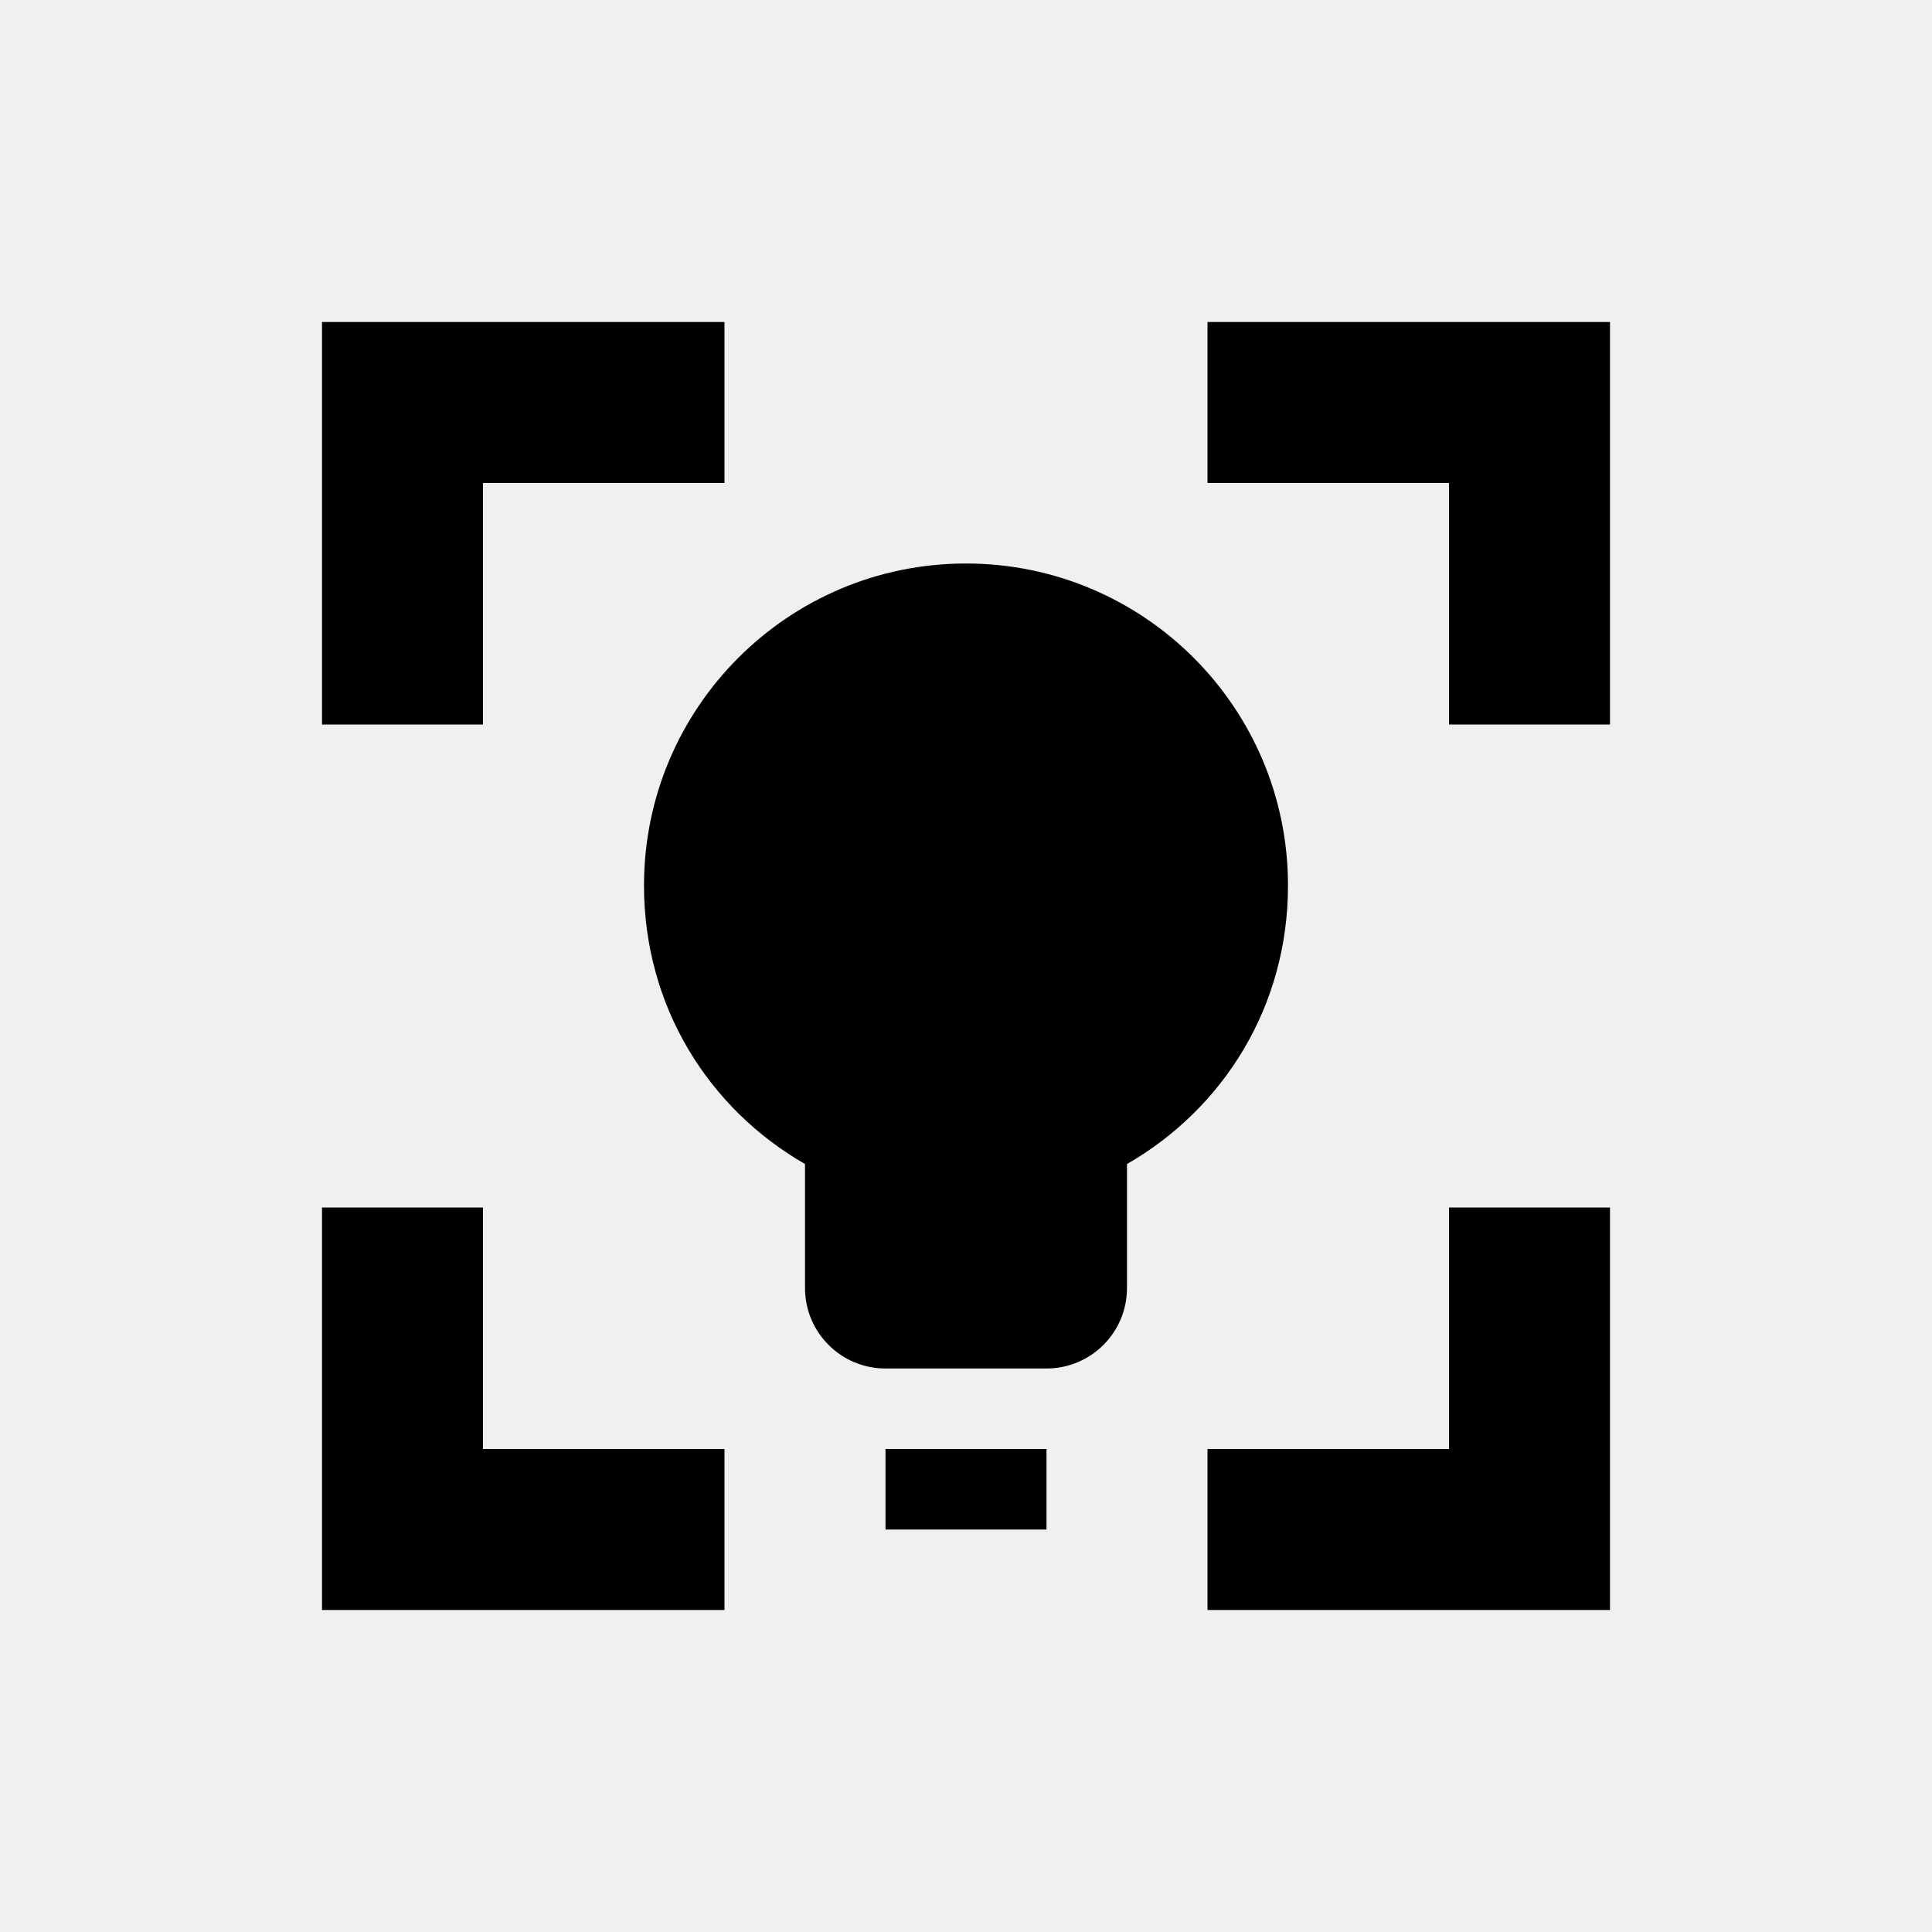
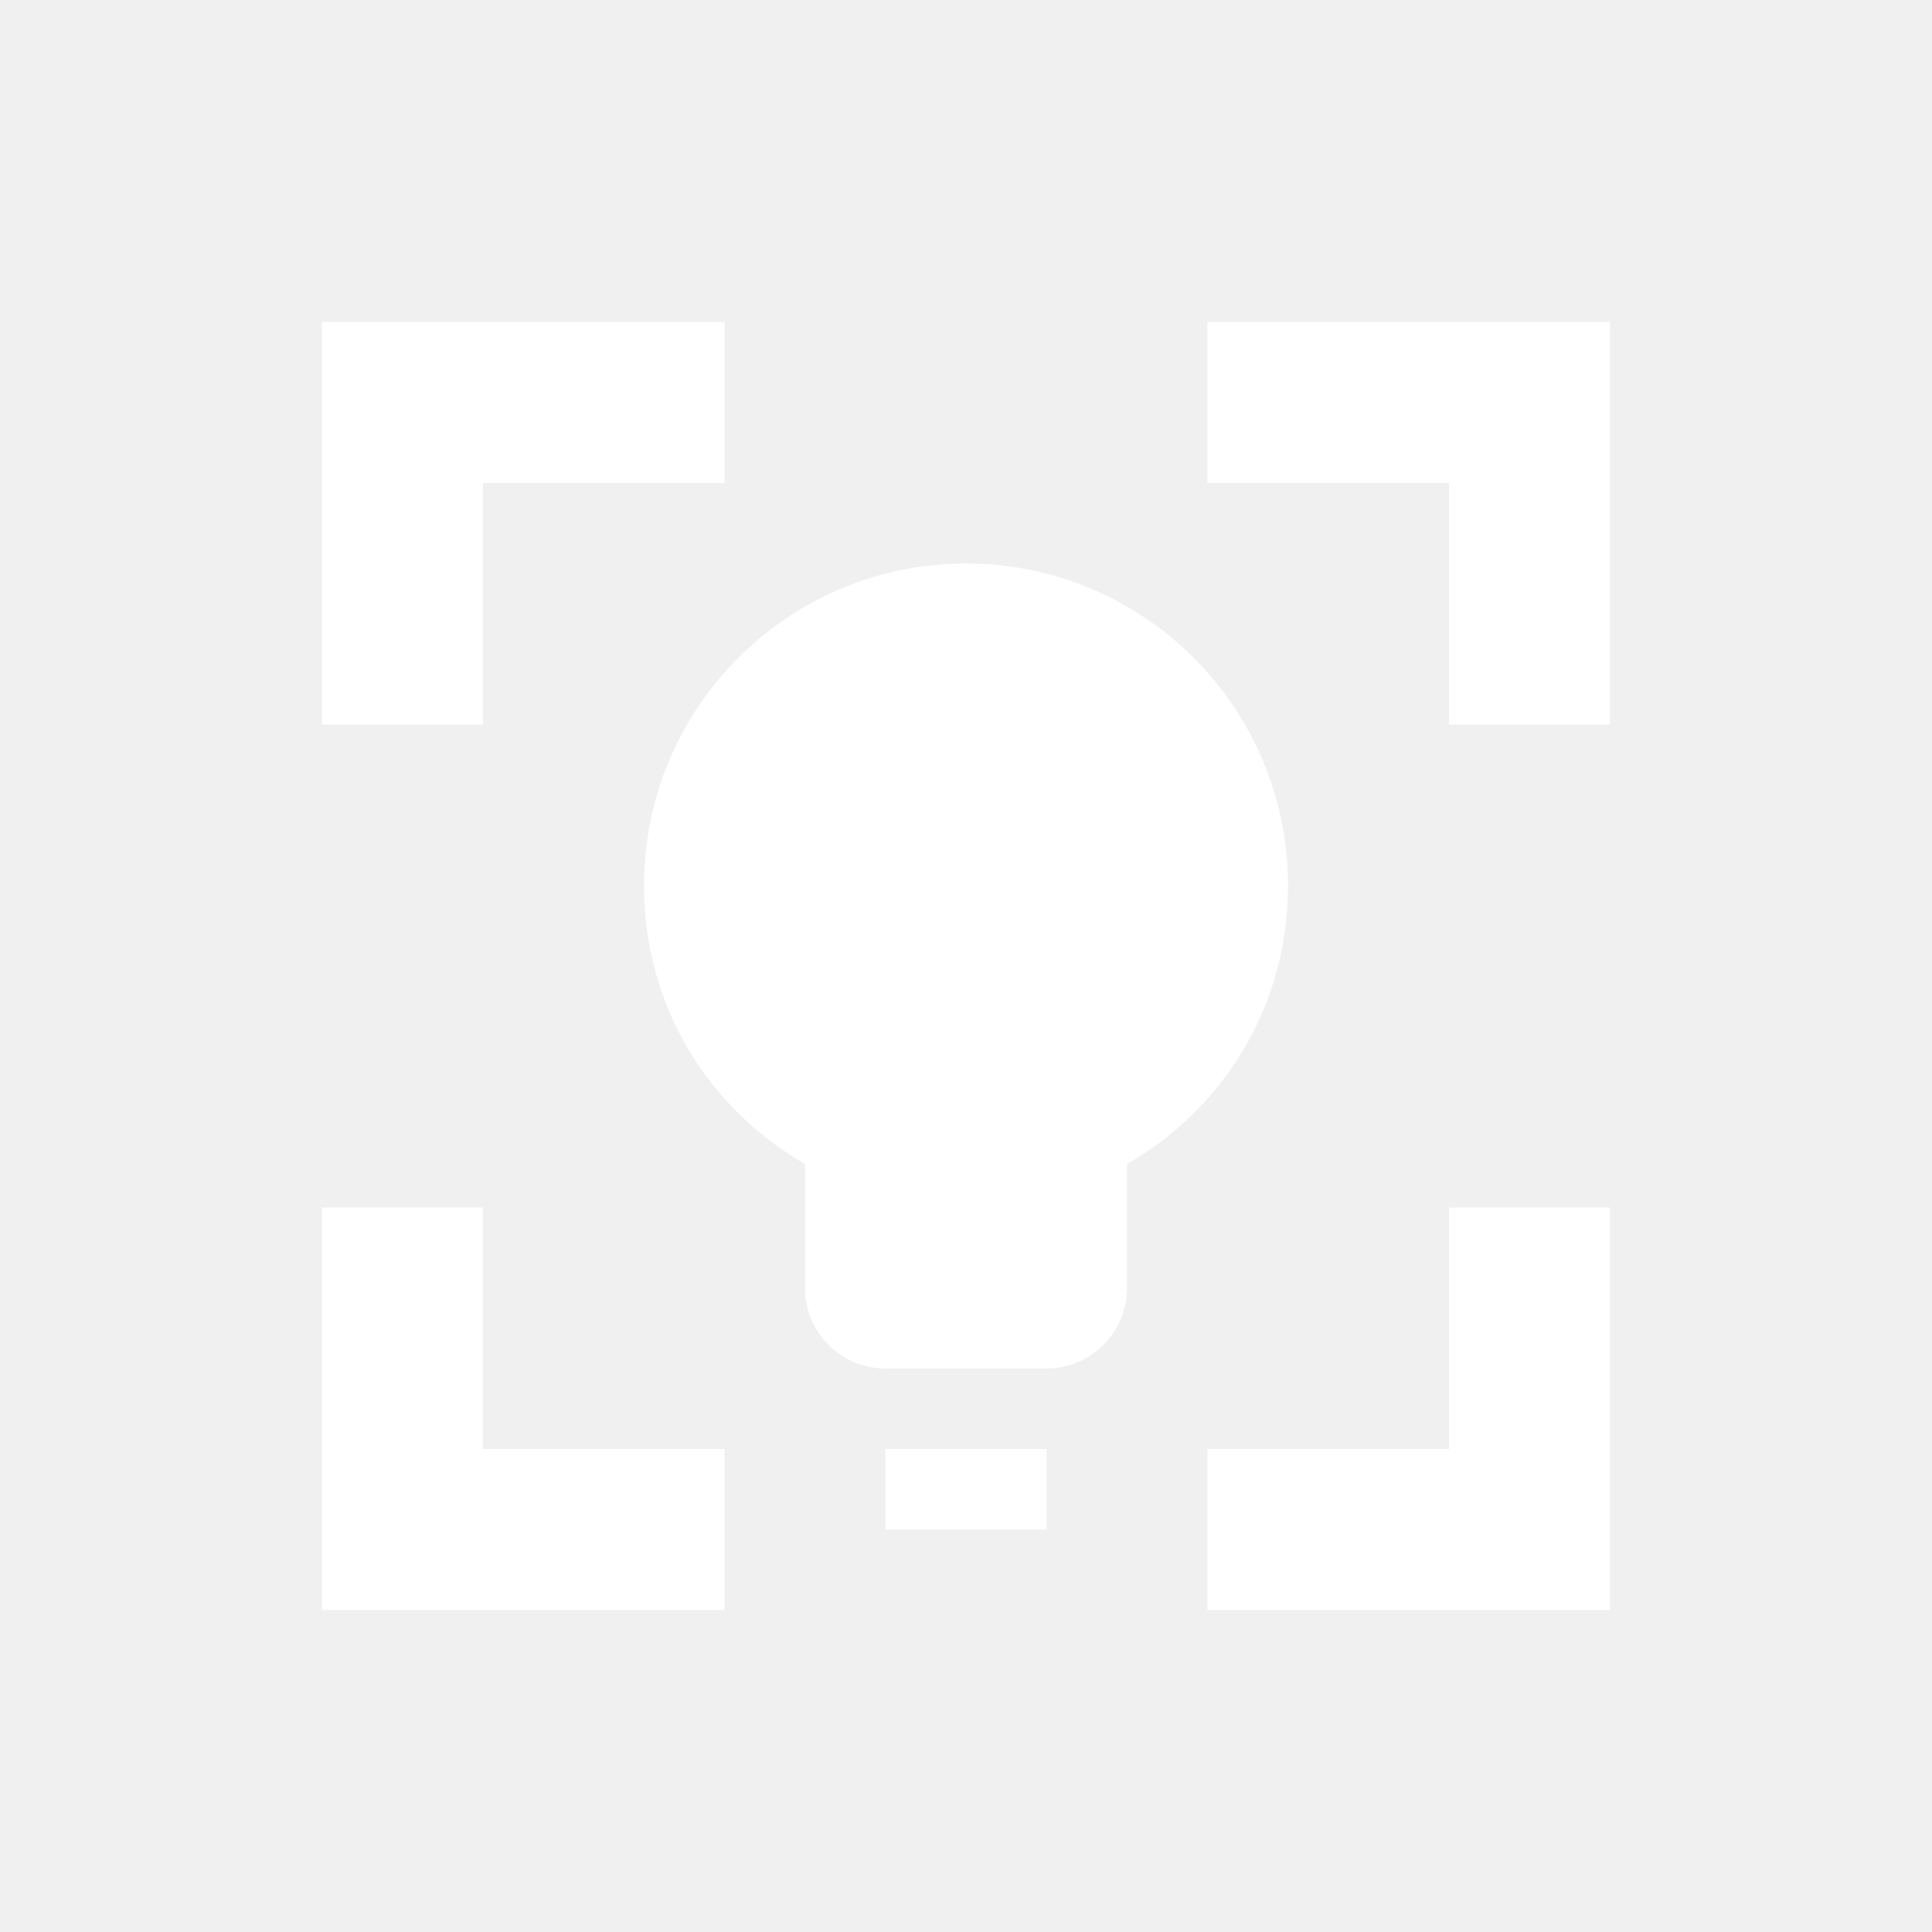
- <svg xmlns="http://www.w3.org/2000/svg" viewBox="0 0 24 24">
+ <svg xmlns="http://www.w3.org/2000/svg" viewBox="0 0 24 24" fill="#fff">
  <path d="M4,4H9V6H6V9H4V4M15,4H20V9H18V6H15V4M18,15H20V20H15V18H18V15M9,18V20H4V15H6V18H9M12,7A4,4 0 0,1 16,11C16,12.5 15.2,13.77 14,14.46V16A1,1 0 0,1 13,17H11A1,1 0 0,1 10,16V14.46C8.8,13.77 8,12.5 8,11A4,4 0 0,1 12,7M11,18H13V19H11V18Z" />
</svg>
